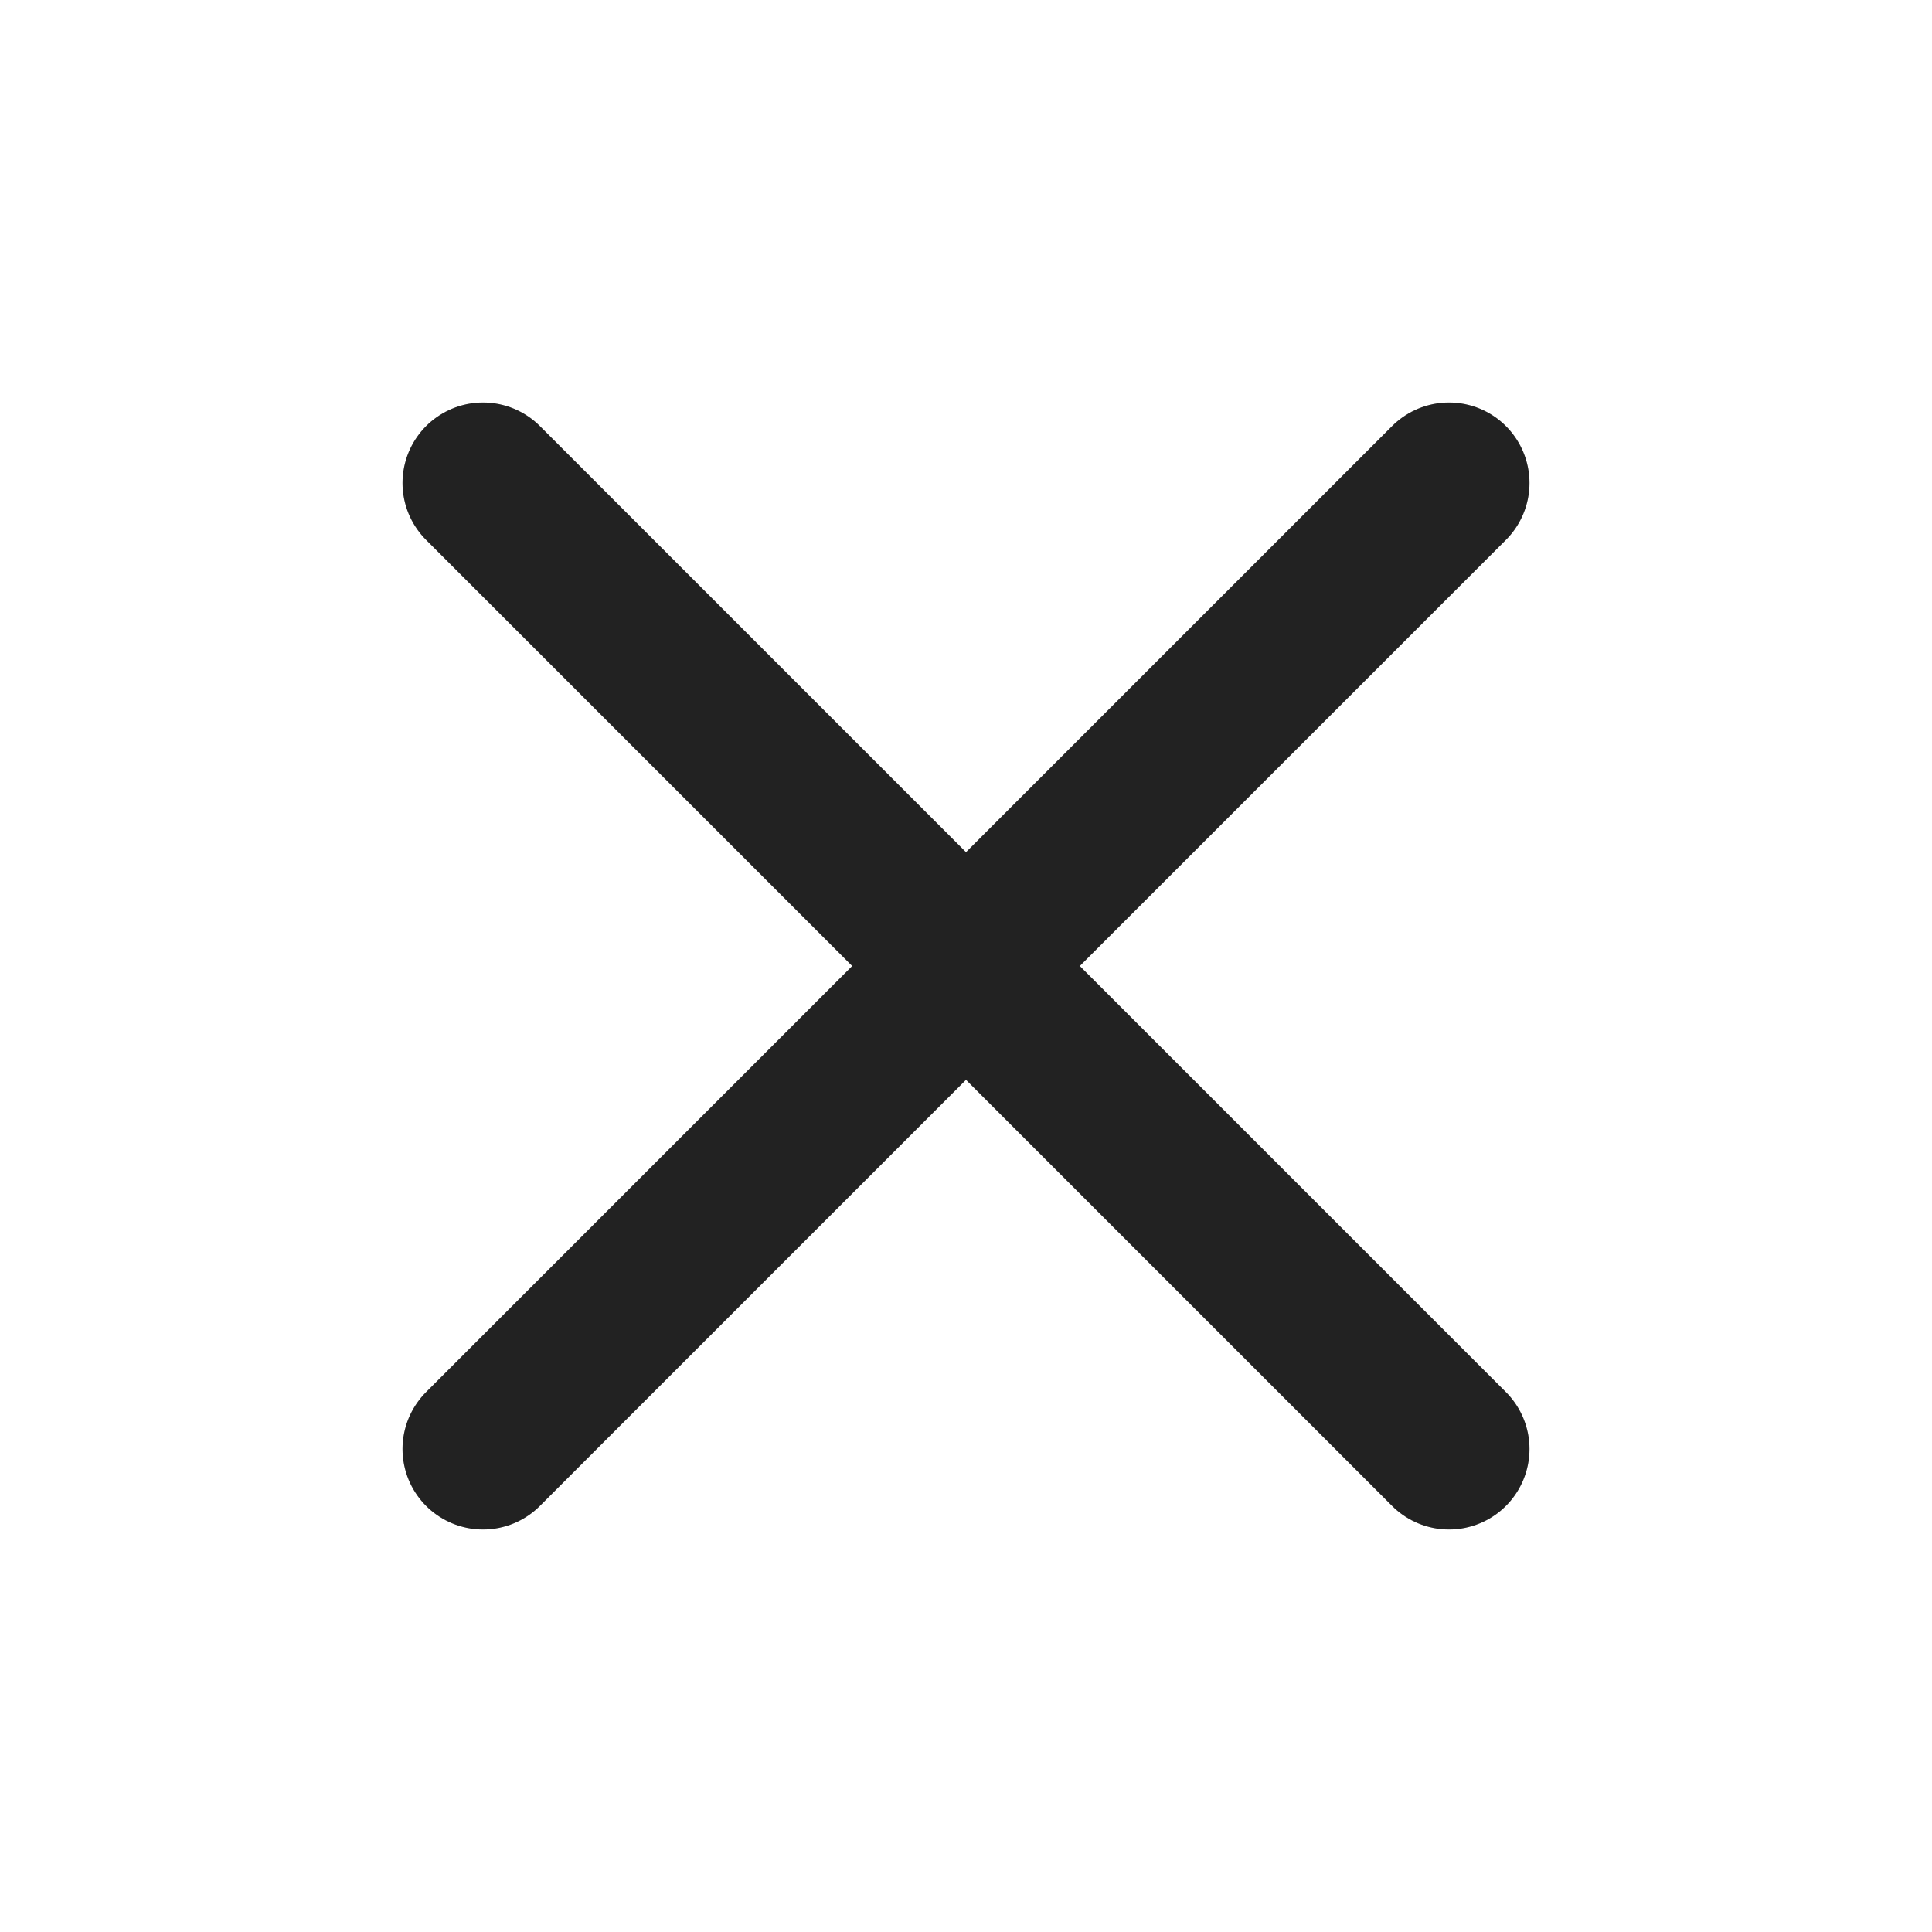
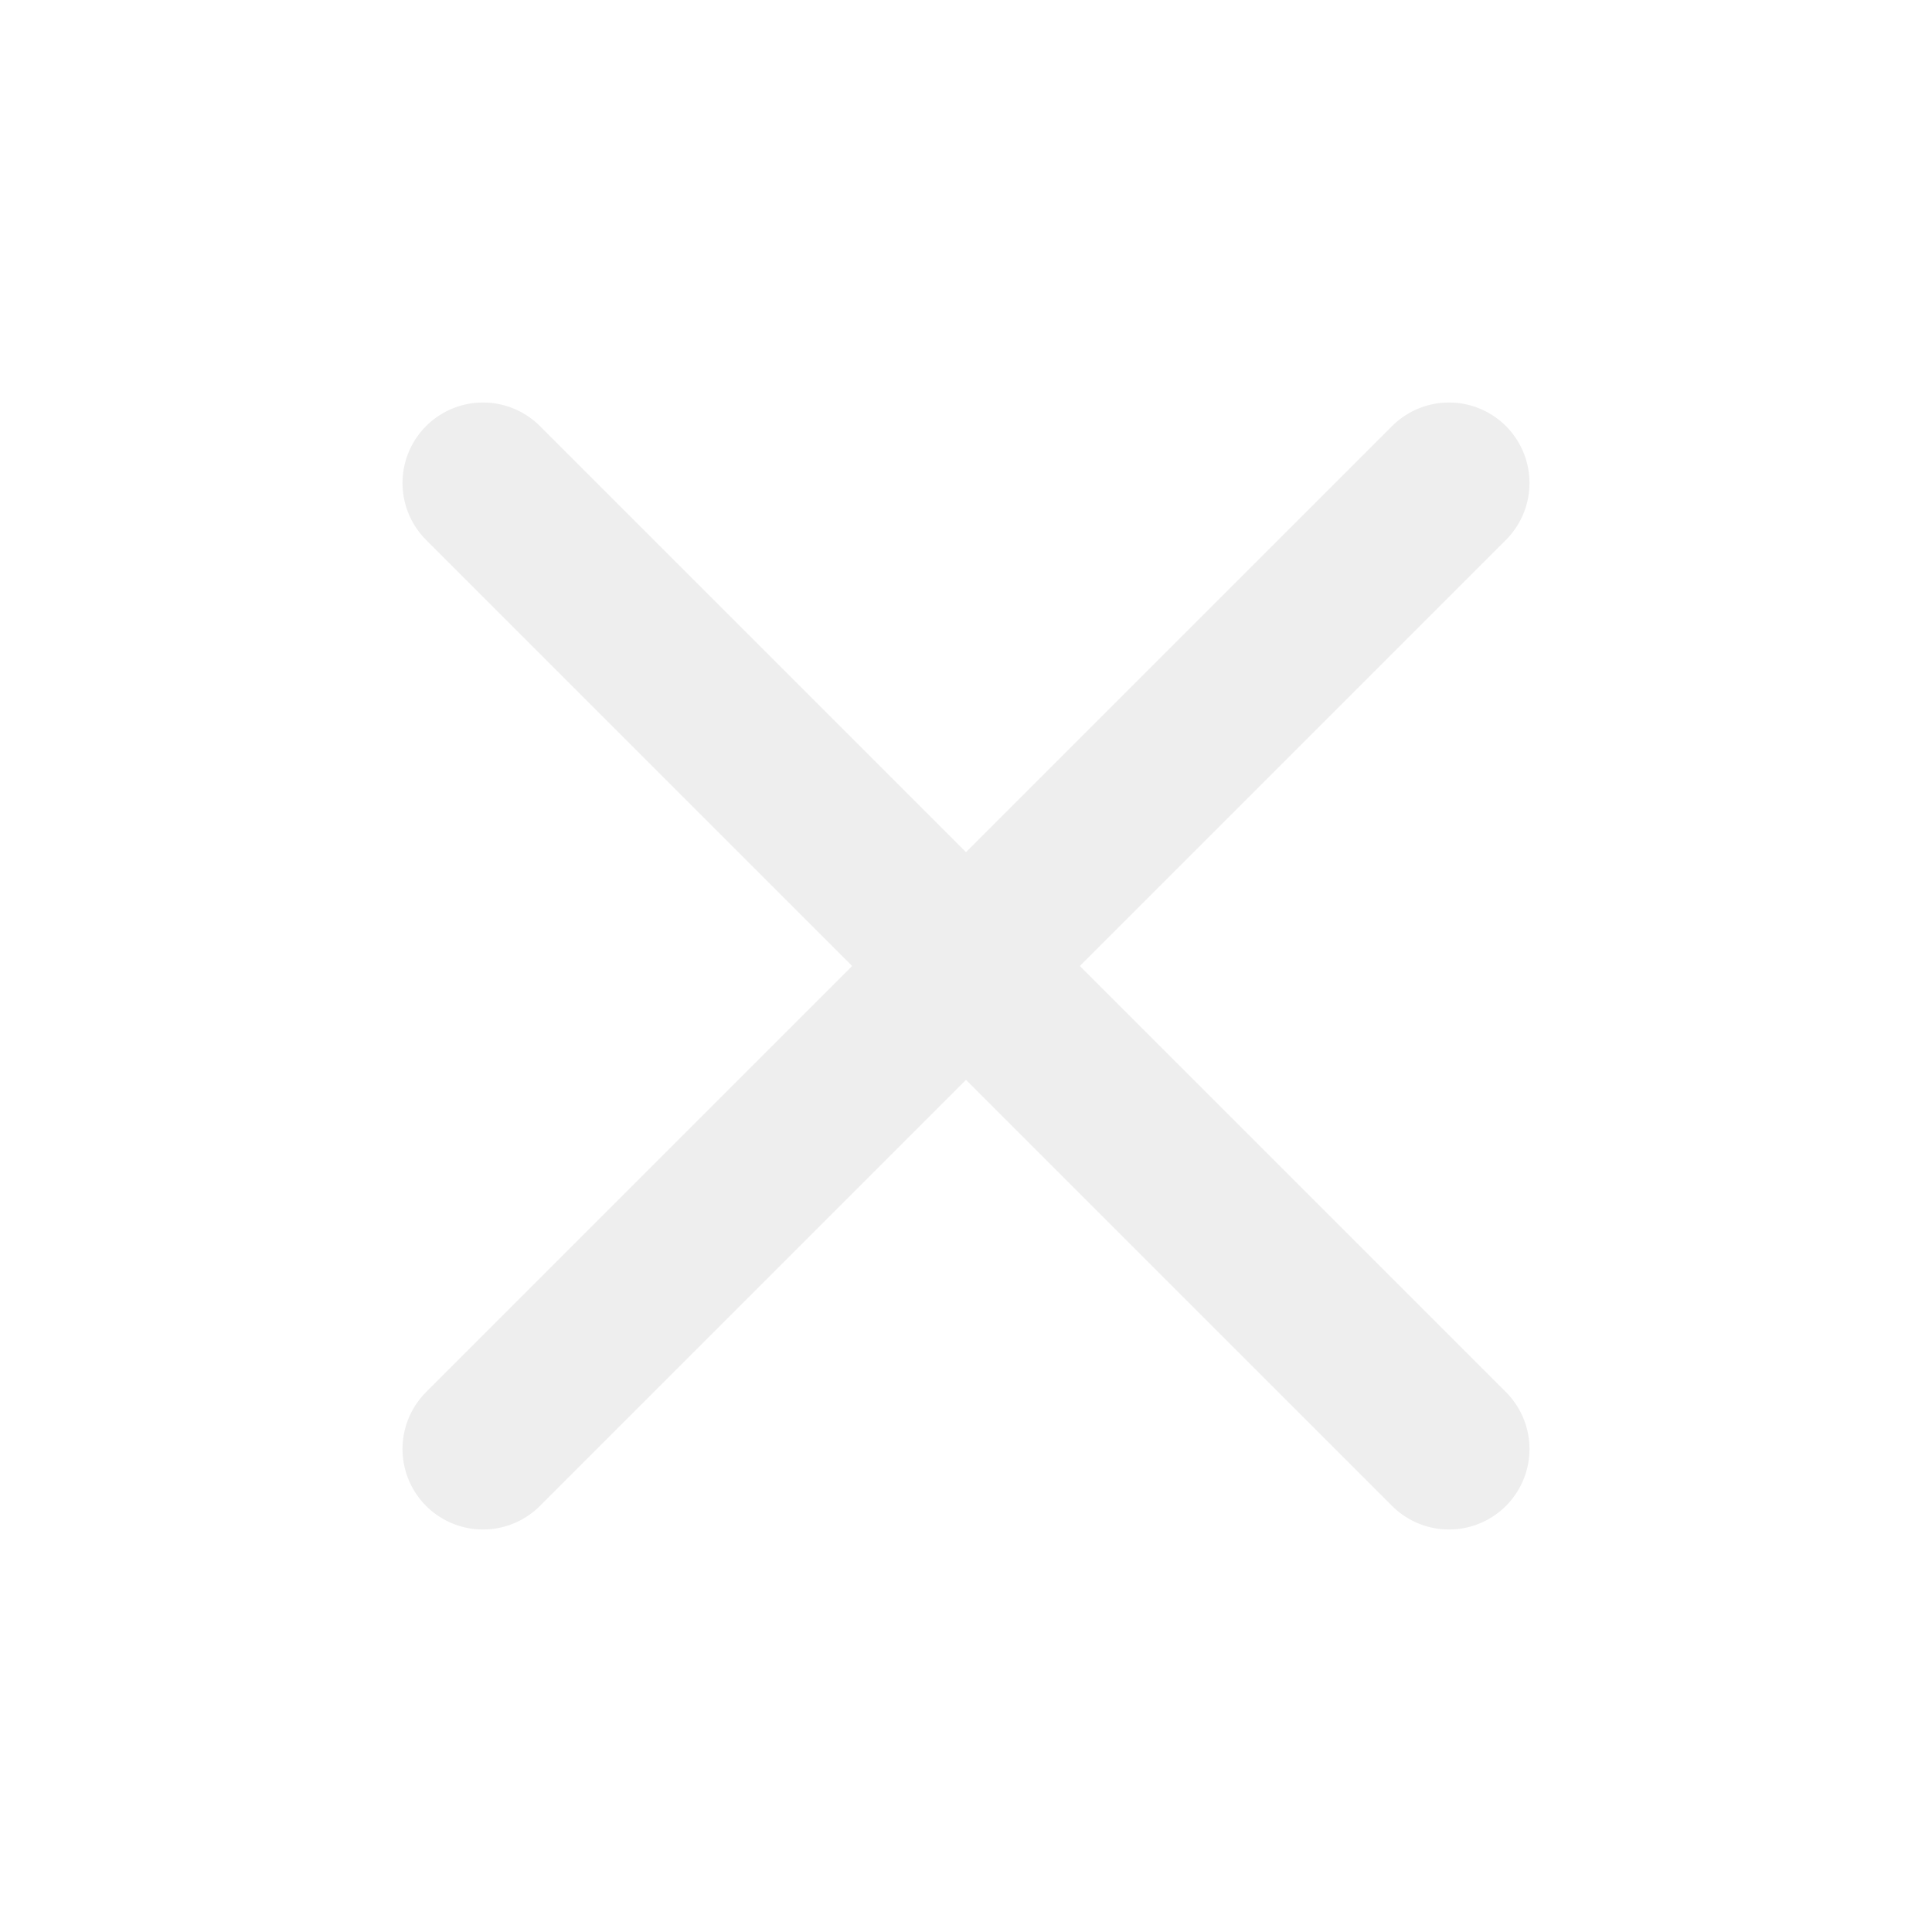
- <svg xmlns="http://www.w3.org/2000/svg" width="24" height="24" viewBox="0 0 24 24" fill="none" stroke="#222222" stroke-width="2" stroke-linecap="round" stroke-linejoin="round" class="feather feather-x">
+ <svg xmlns="http://www.w3.org/2000/svg" width="24" height="24" viewBox="0 0 24 24" fill="none" stroke="#eeeeee" stroke-width="2" stroke-linecap="round" stroke-linejoin="round" class="feather feather-x">
  <line x1="18" y1="6" x2="6" y2="18" />
  <line x1="6" y1="6" x2="18" y2="18" />
</svg>
